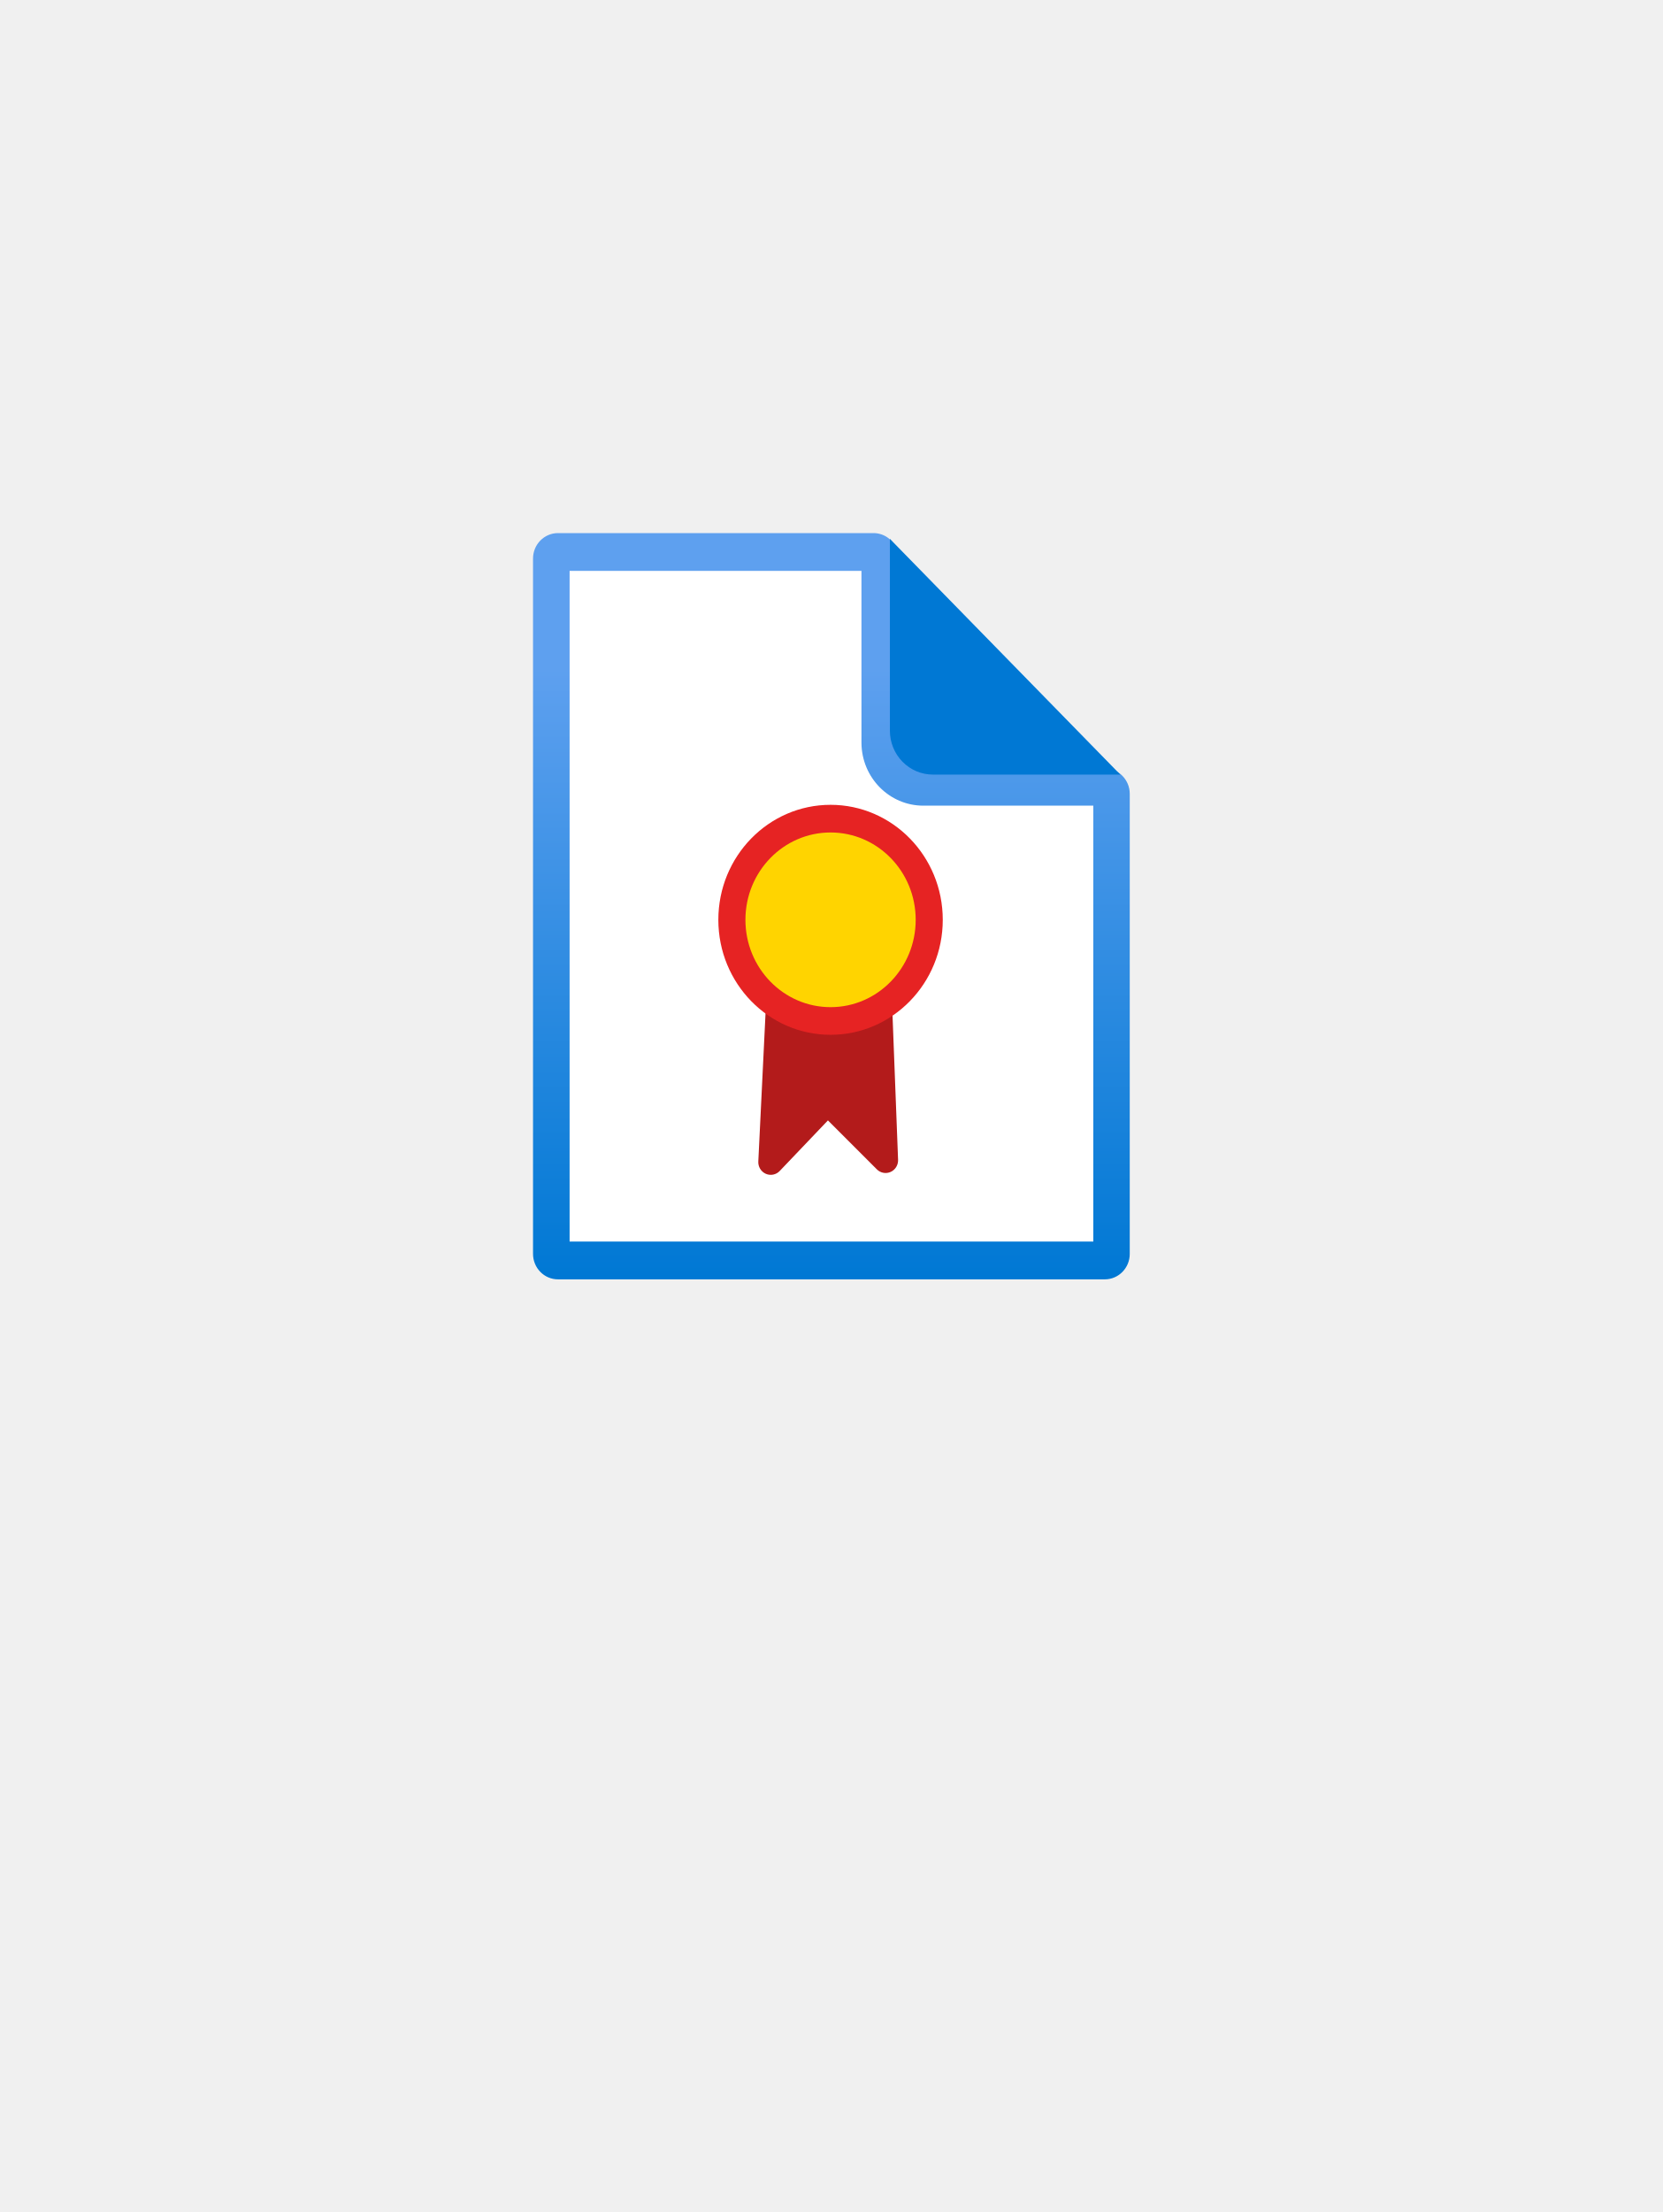
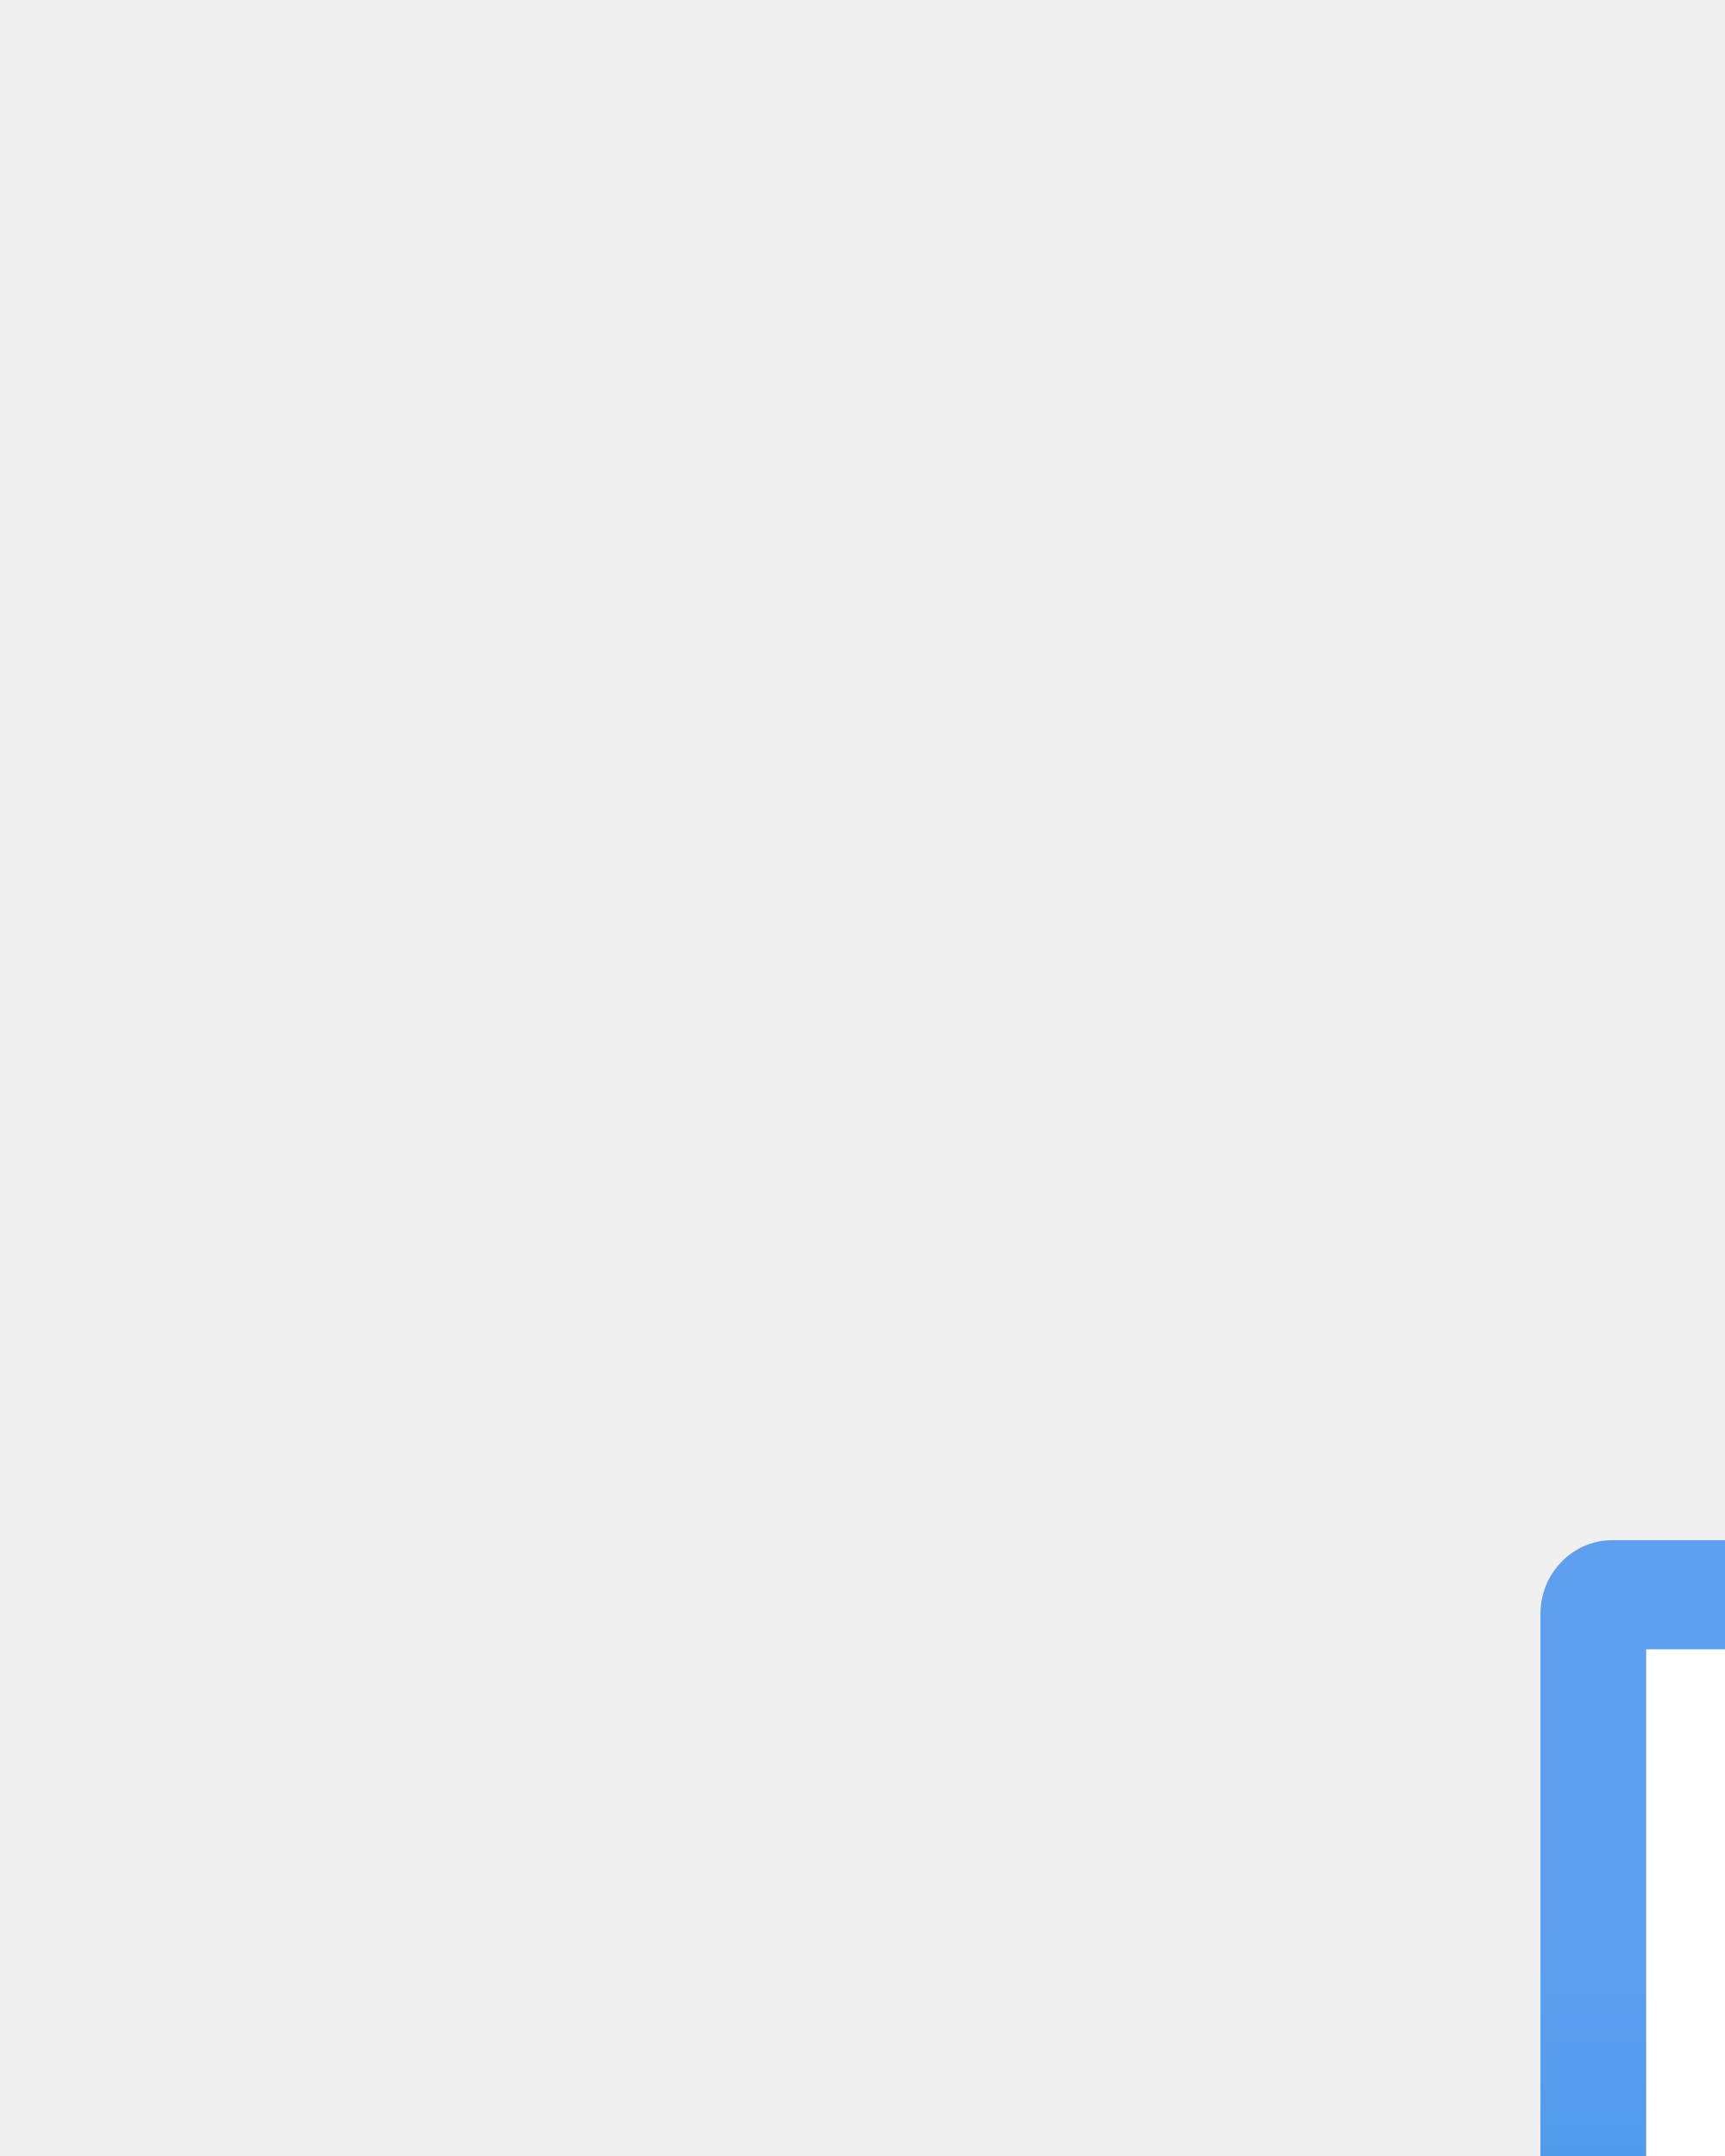
- <svg xmlns="http://www.w3.org/2000/svg" width="1.755in" height="2.334in" viewBox="0 0 126.368 168.066" xml:space="preserve" color-interpolation-filters="sRGB" class="st7">
+ <svg xmlns="http://www.w3.org/2000/svg" xml:space="preserve" color-interpolation-filters="sRGB" class="st7">
  <style type="text/css">
	
		.st1 {fill:#ffffff;stroke:none;stroke-linecap:butt;stroke-width:40.507}
		.st2 {fill:url(#grad0-8);stroke:none;stroke-linecap:butt;stroke-width:40.507}
		.st3 {fill:#0078d4;stroke:none;stroke-linecap:butt;stroke-width:40.507}
		.st4 {fill:#b31b1b;stroke:none;stroke-linecap:butt;stroke-width:40.507}
		.st5 {fill:#e62323;stroke:none;stroke-linecap:butt;stroke-width:40.507}
		.st6 {fill:#ffd400;stroke:none;stroke-linecap:butt;stroke-width:40.507}
		.st7 {fill:none;fill-rule:evenodd;font-size:12px;overflow:visible;stroke-linecap:square;stroke-miterlimit:3}
	
	</style>
  <defs id="Patterns_And_Gradients">
    <linearGradient id="grad0-8" x1="0" y1="0" x2="1" y2="0" gradientTransform="rotate(-90 0.5 0.5)">
      <stop offset="0" stop-color="#0078d4" stop-opacity="1" />
      <stop offset="0.82" stop-color="#5ea0ef" stop-opacity="1" />
    </linearGradient>
  </defs>
  <g>
    <g id="group3552-1" transform="translate(40.5067,-70.8661)">
      <g id="group3553-2">
        <g id="shape3554-3" transform="translate(0.32676,-0.433534)">
          <path d="M25.62 112.24 L1.86 112.24 A1.863 1.901 -180 0 0 -0 114.14 L0 166.16 A1.863 1.901 -180 0 0 1.86          168.07 L42.84 168.07 A1.863 1.901 -180 0 0 44.7 166.16 L44.7 131.75 A1.895 1.934 -180 0          0 42.84 129.81 L29.25 129.81 A1.83 1.868 0 0 1 27.38 127.91 L27.38 114.14 A1.863 1.901          -180 0 0 25.62 112.24 Z" class="st1" />
        </g>
        <g id="shape3555-5">
          <path d="M24.96 114.24 L24.96 127.31 A4.705 4.802 -180 0 0 29.67 132.08 L42.58 132.08 L42.58 165.2 L2.78          165.2 L2.78 114.24 L24.96 114.24 ZM25.94 111.37 L1.9 111.37 A1.895 1.934 -180 0 0 0 113.31 L0          166.13 A1.895 1.934 -180 0 0 1.9 168.07 L43.46 168.07 A1.895 1.934 -180 0 0 45.35 166.13          L45.35 131.18 A1.895 1.934 -180 0 0 43.46 129.25 L29.67 129.25 A1.895 1.934 0 0 1 27.77          127.31 L27.77 113.31 A1.895 1.934 -180 0 0 25.94 111.37 Z" class="st2" />
        </g>
        <g id="shape3556-9" transform="translate(27.1211,-38.3511)">
          <path d="M17.51 168.07 L0 150.16 L0 164.73 A3.268 3.335 -180 0 0 3.27 168.07 L17.51 168.07 Z" class="st3" />
        </g>
        <g id="shape3557-11" transform="translate(17.1222,-8.01629)">
          <path d="M10.16 155.01 A7.221 7.37 0 0 1 0.59 155.01 L0 167.11 a0.948 0.967 -180 0 0 1.634 0.734          L5.29 164.01 L9.02 167.74 a0.948 0.967 -180 0 0 1.601 -0.734 L10.16 155.01 Z" class="st4" />
        </g>
        <g id="shape3558-13" transform="translate(14.0834,-18.5753)">
          <ellipse cx="8.528" cy="159.328" rx="8.528" ry="8.737" class="st5" />
        </g>
        <g id="shape3559-15" transform="translate(16.142,-20.6762)">
          <ellipse cx="6.47" cy="161.429" rx="6.47" ry="6.636" class="st6" />
        </g>
      </g>
    </g>
  </g>
</svg>
